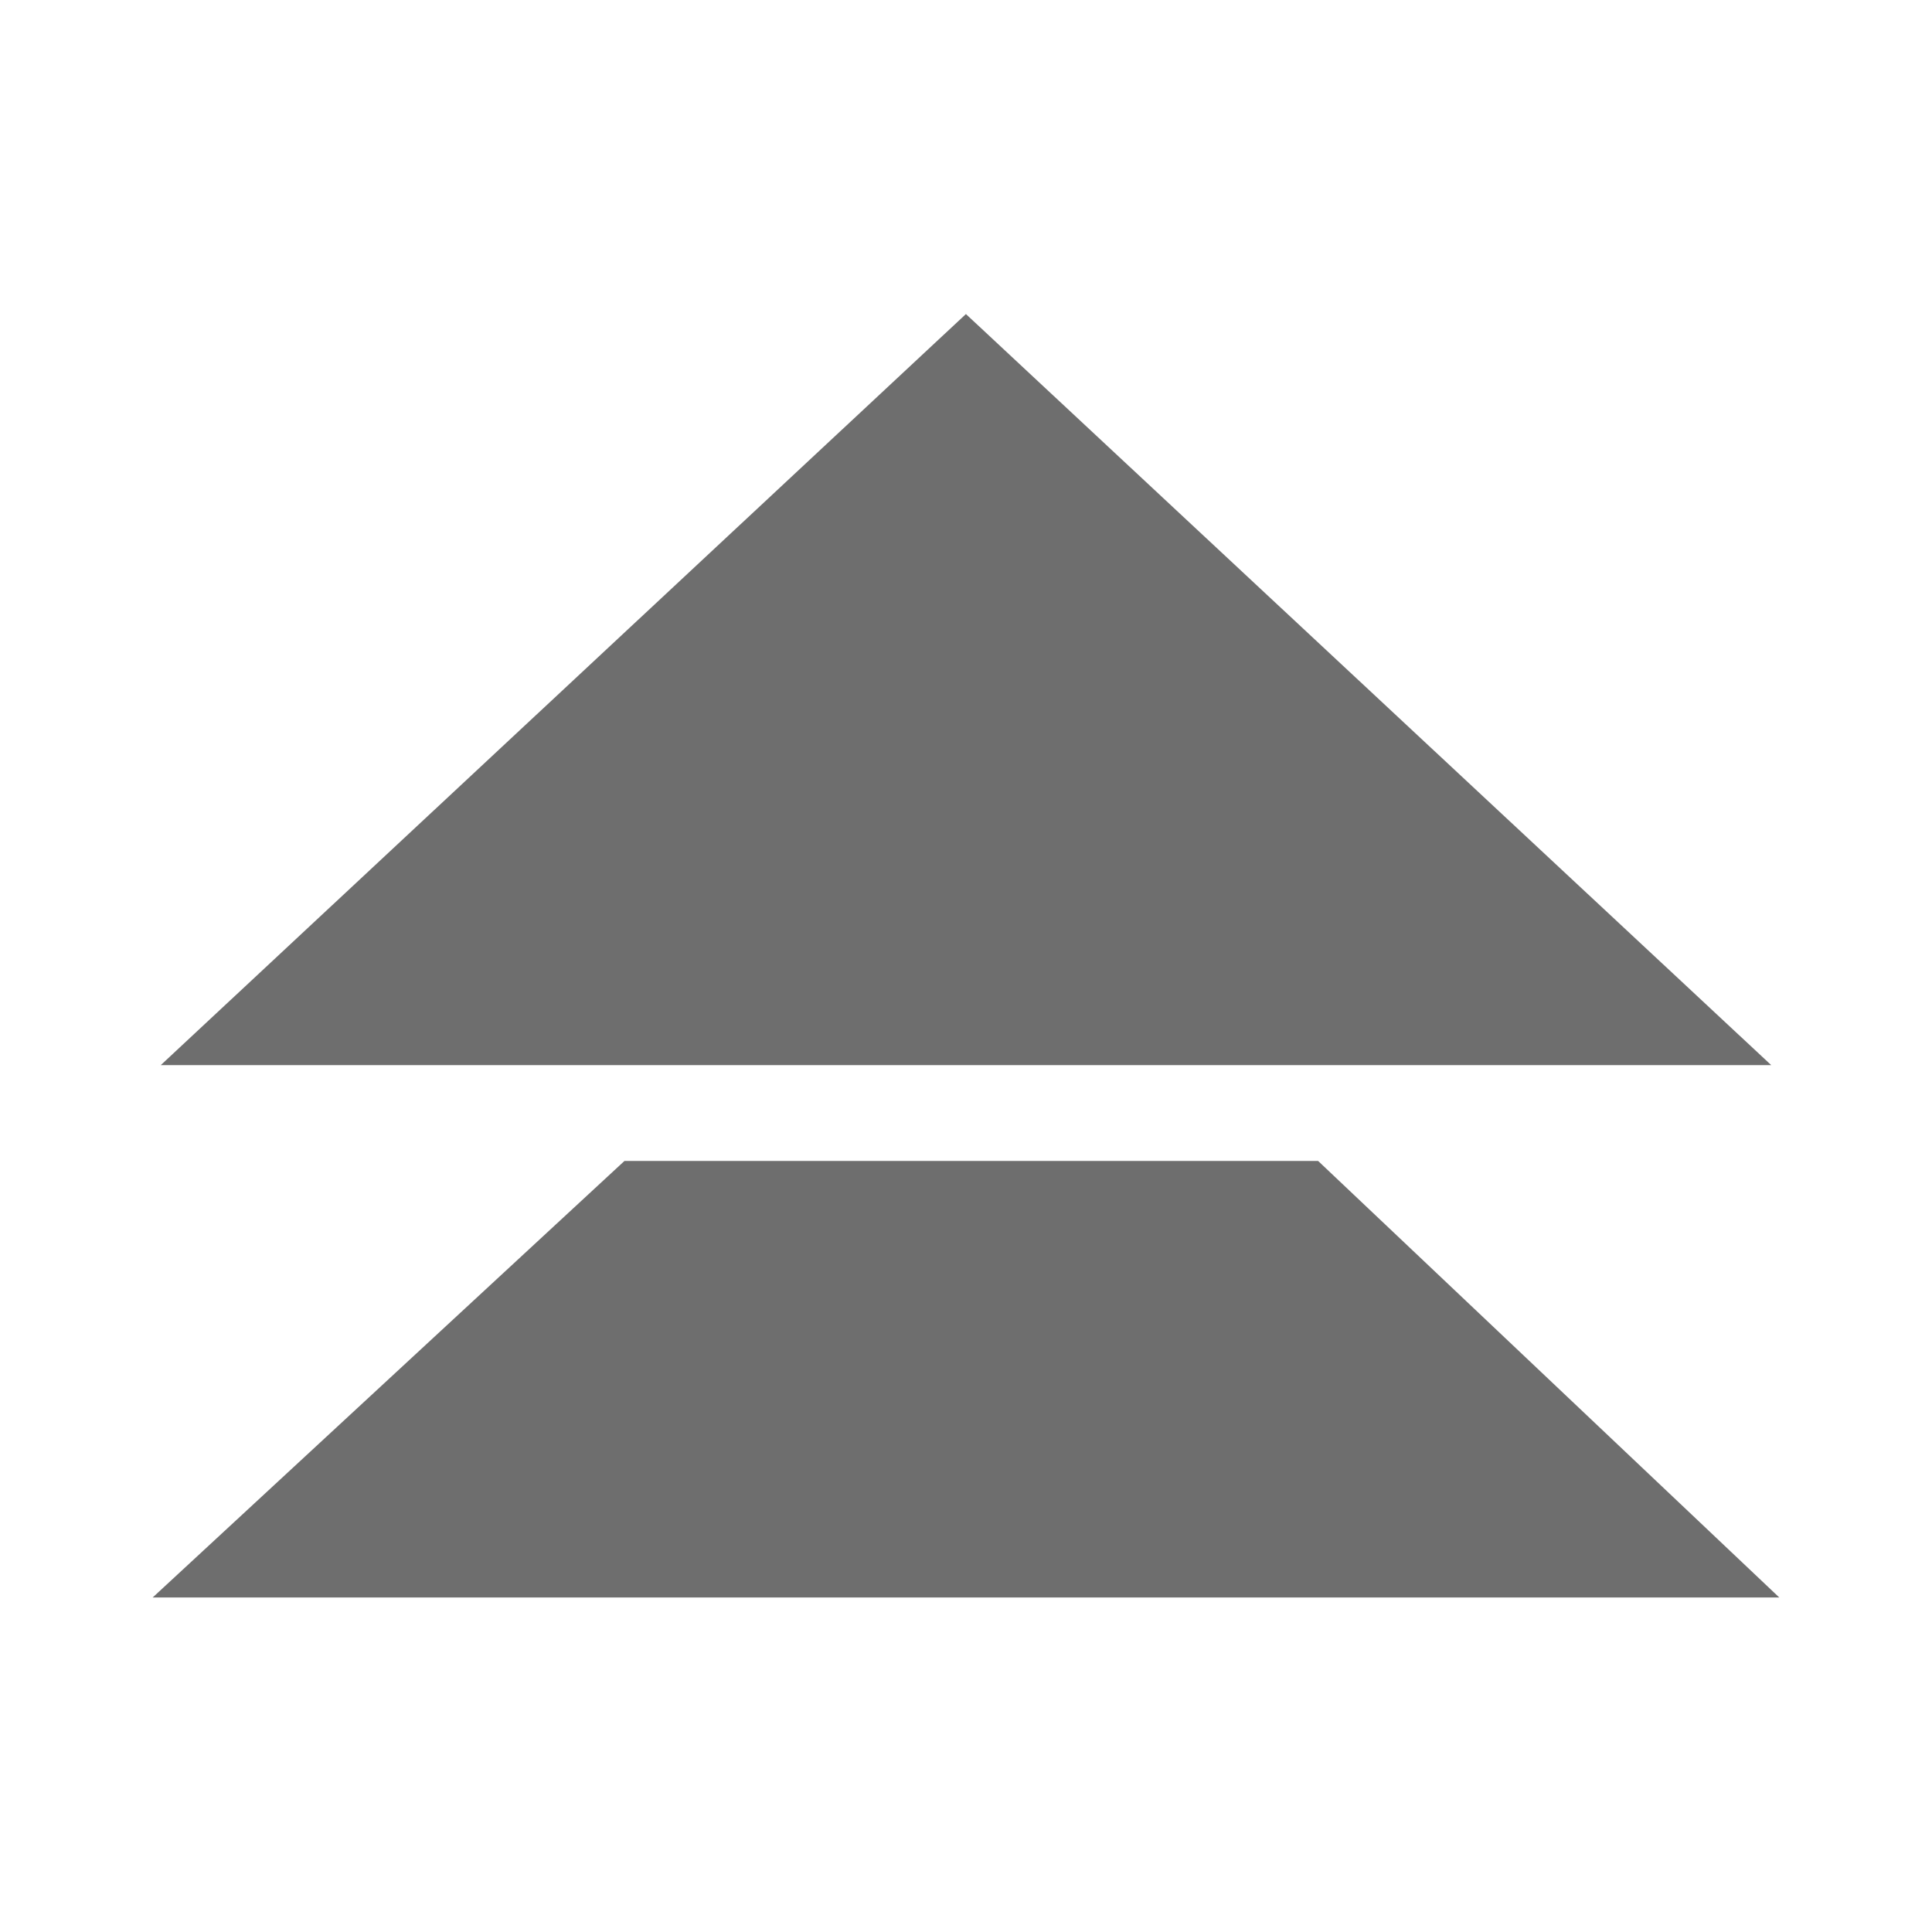
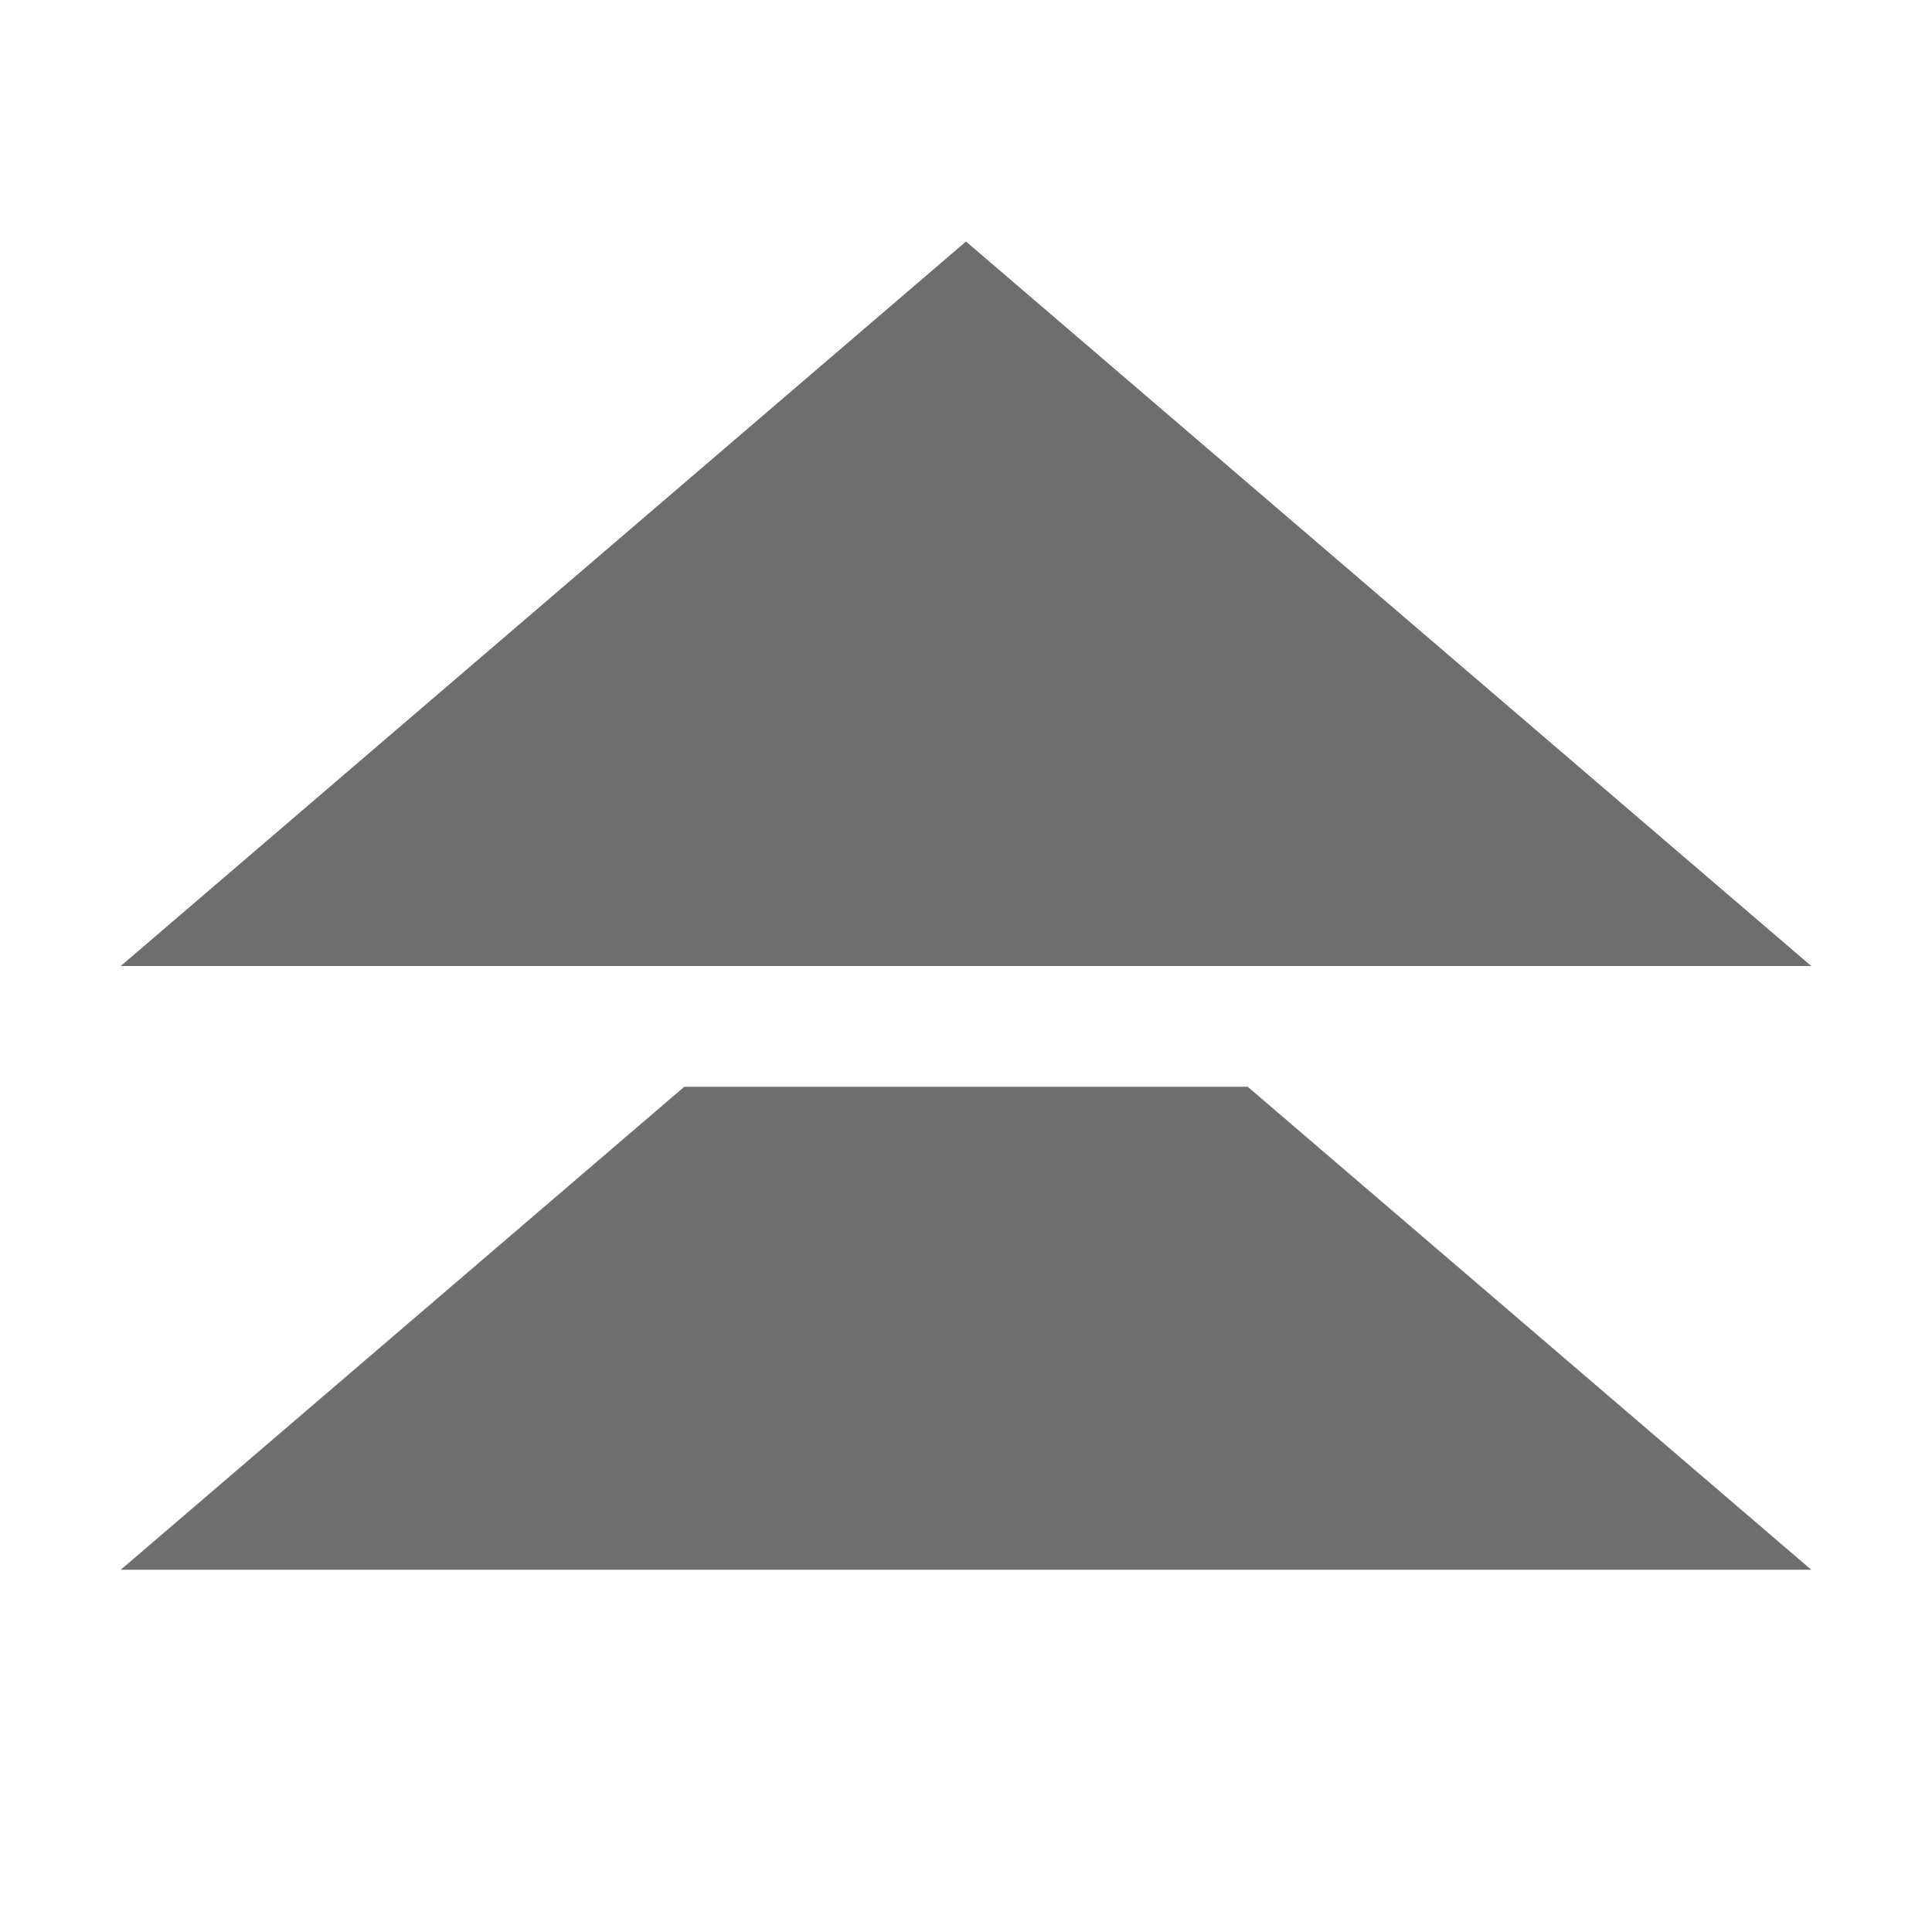
- <svg xmlns="http://www.w3.org/2000/svg" width="16px" height="16px" viewBox="0 0 16 16" version="1.1" id="SVGRoot">
-   <defs id="defs815" />
-   <g id="layer1">
-     <path style="fill:#6e6e6e;fill-opacity:1;stroke:#6e6e6e;stroke-width:1.05;stroke-opacity:1" id="path5171" d="m 13.673,8.35 -11.371,0 5.685,-9.847 z" transform="matrix(1.011179,0,0,0.5445711,-0.07690511,3.987825)" />
-     <path style="fill:#6e6e6e;fill-opacity:1;stroke:#6e6e6e;stroke-width:0.779;stroke-opacity:1" d="M 13.757,12.84 H 2.259 l 3.065,-2.836 c 1.812,0 3.625,0 5.437,0 z" id="path5171-7" />
-   </g>
+ <svg xmlns="http://www.w3.org/2000/svg" width="16" height="16" viewBox="0 0 16 16" fill="none">
+   <path d="M8 2L15 8H1L8 2Z" fill="#6E6E6E" />
+   <path fill-rule="evenodd" clip-rule="evenodd" d="M5.667 9L1 13H15L10.333 9H5.667Z" fill="#6E6E6E" />
</svg>
